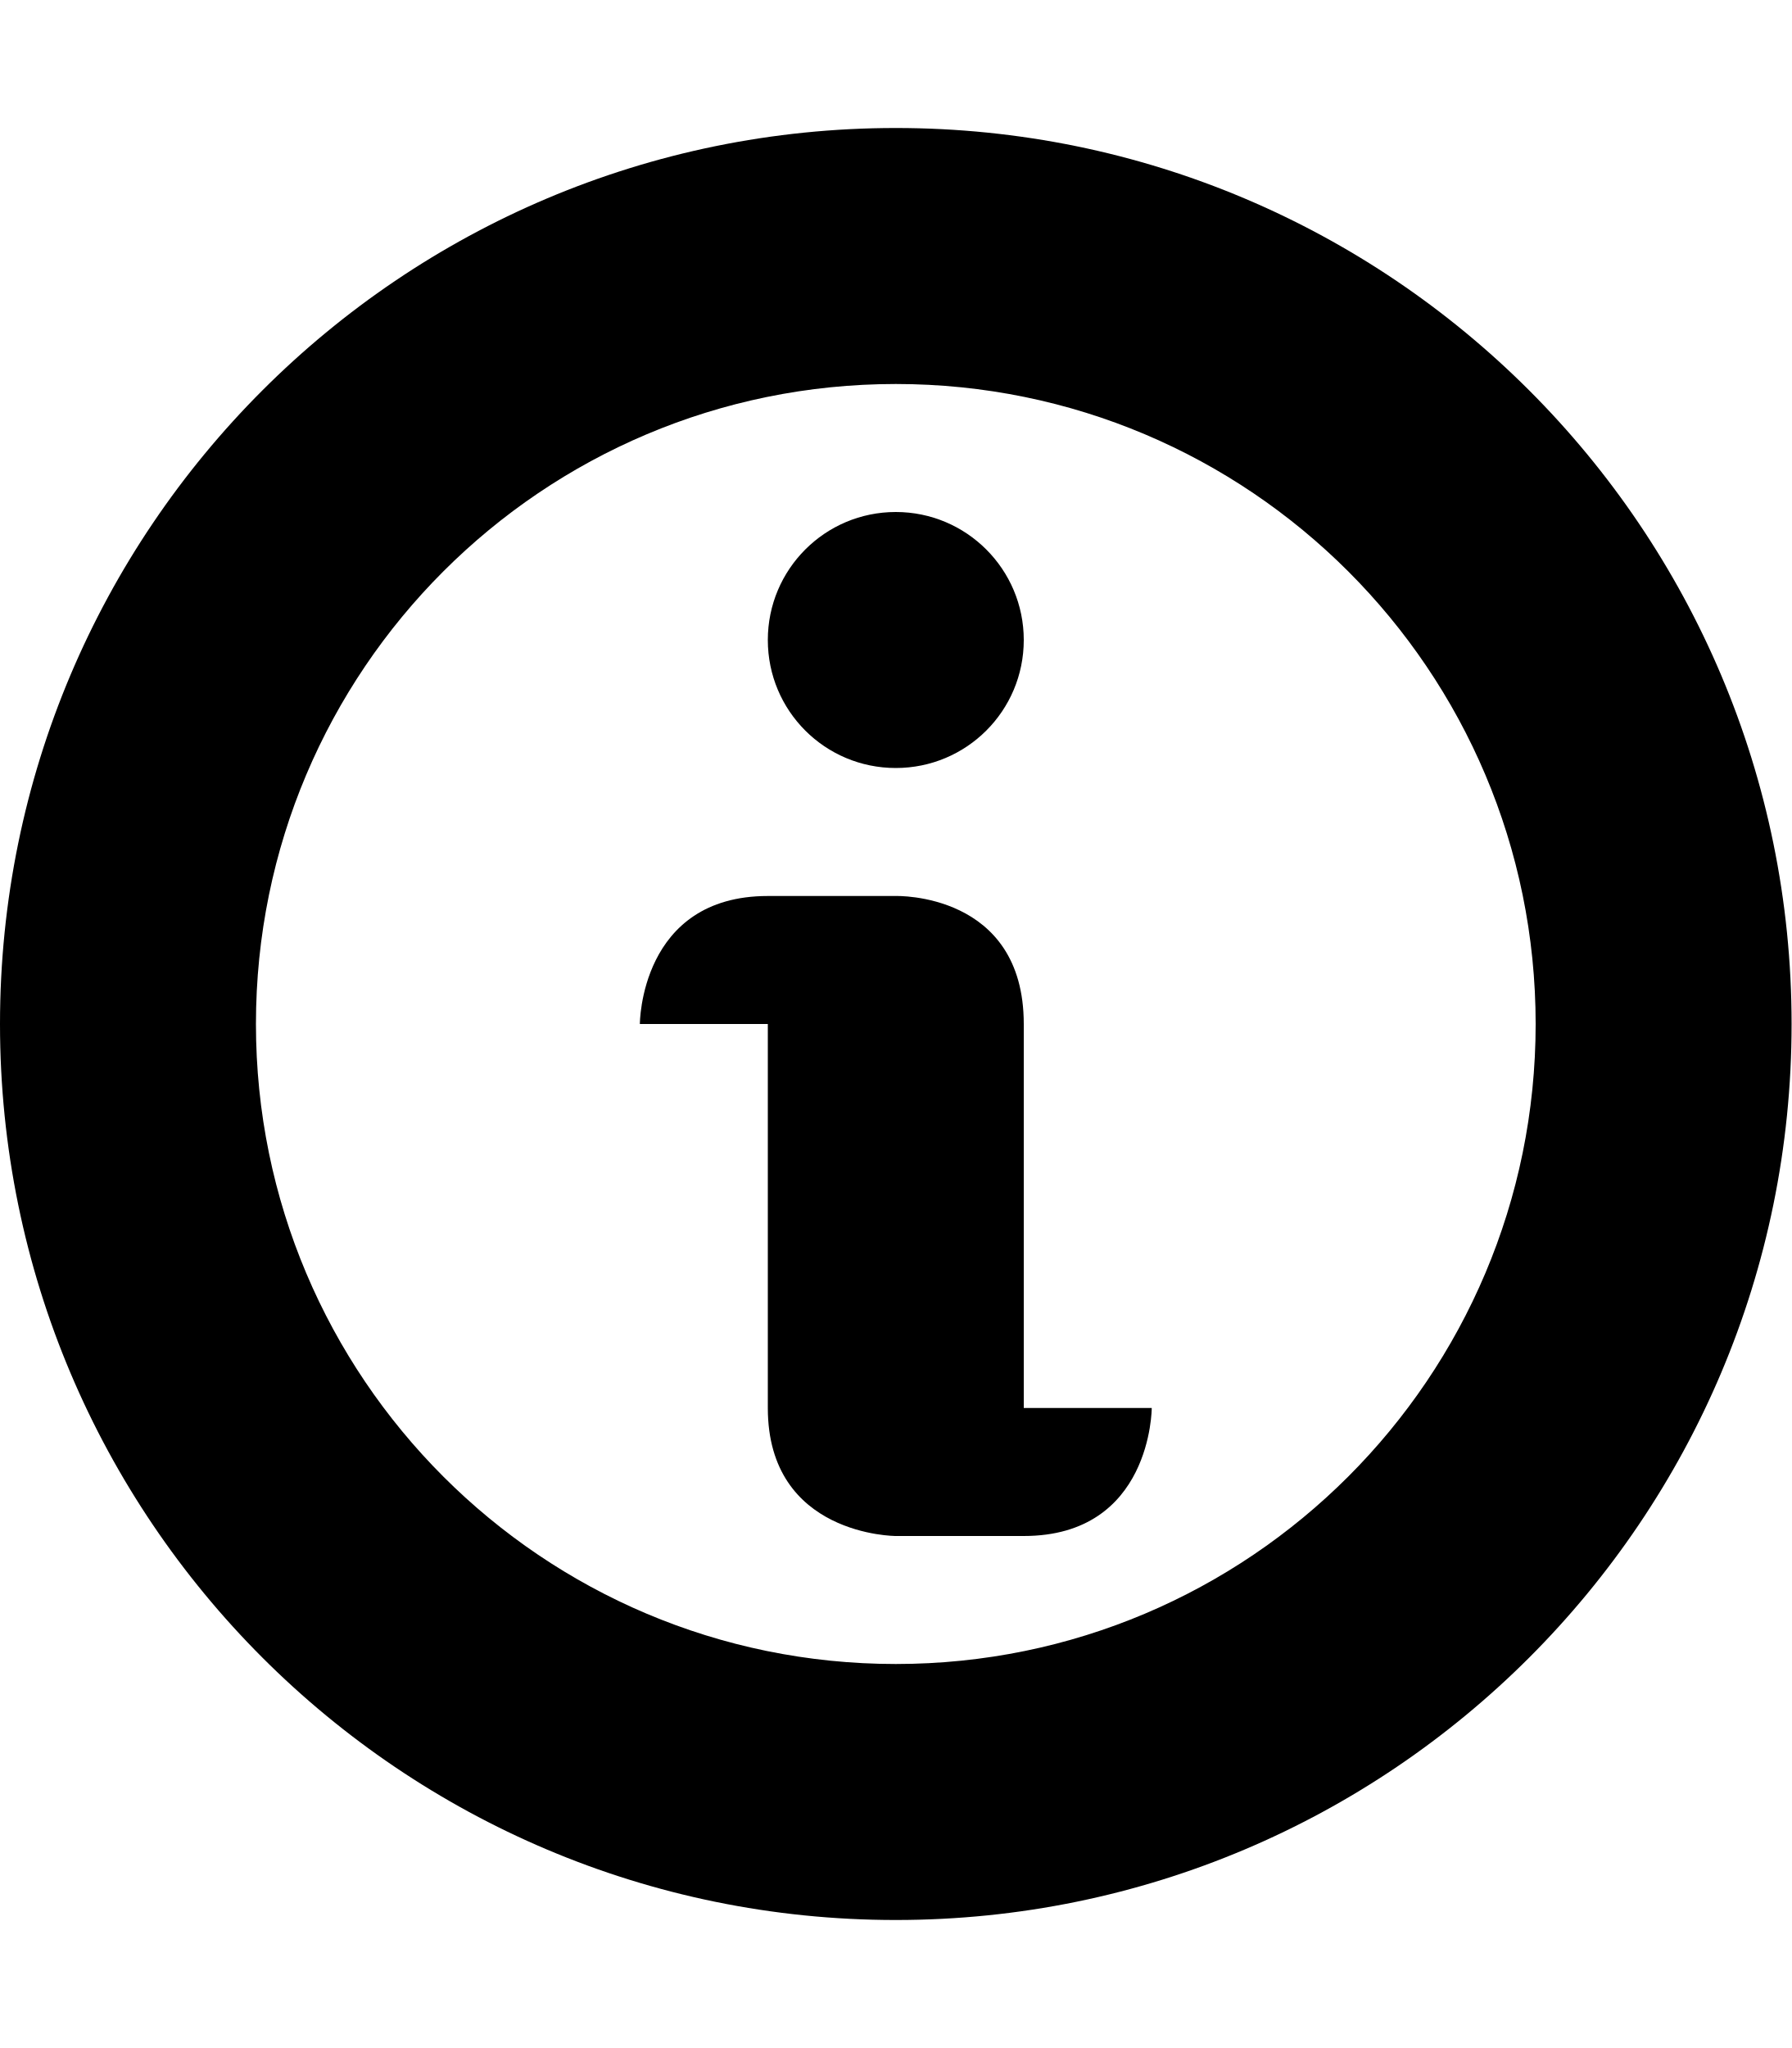
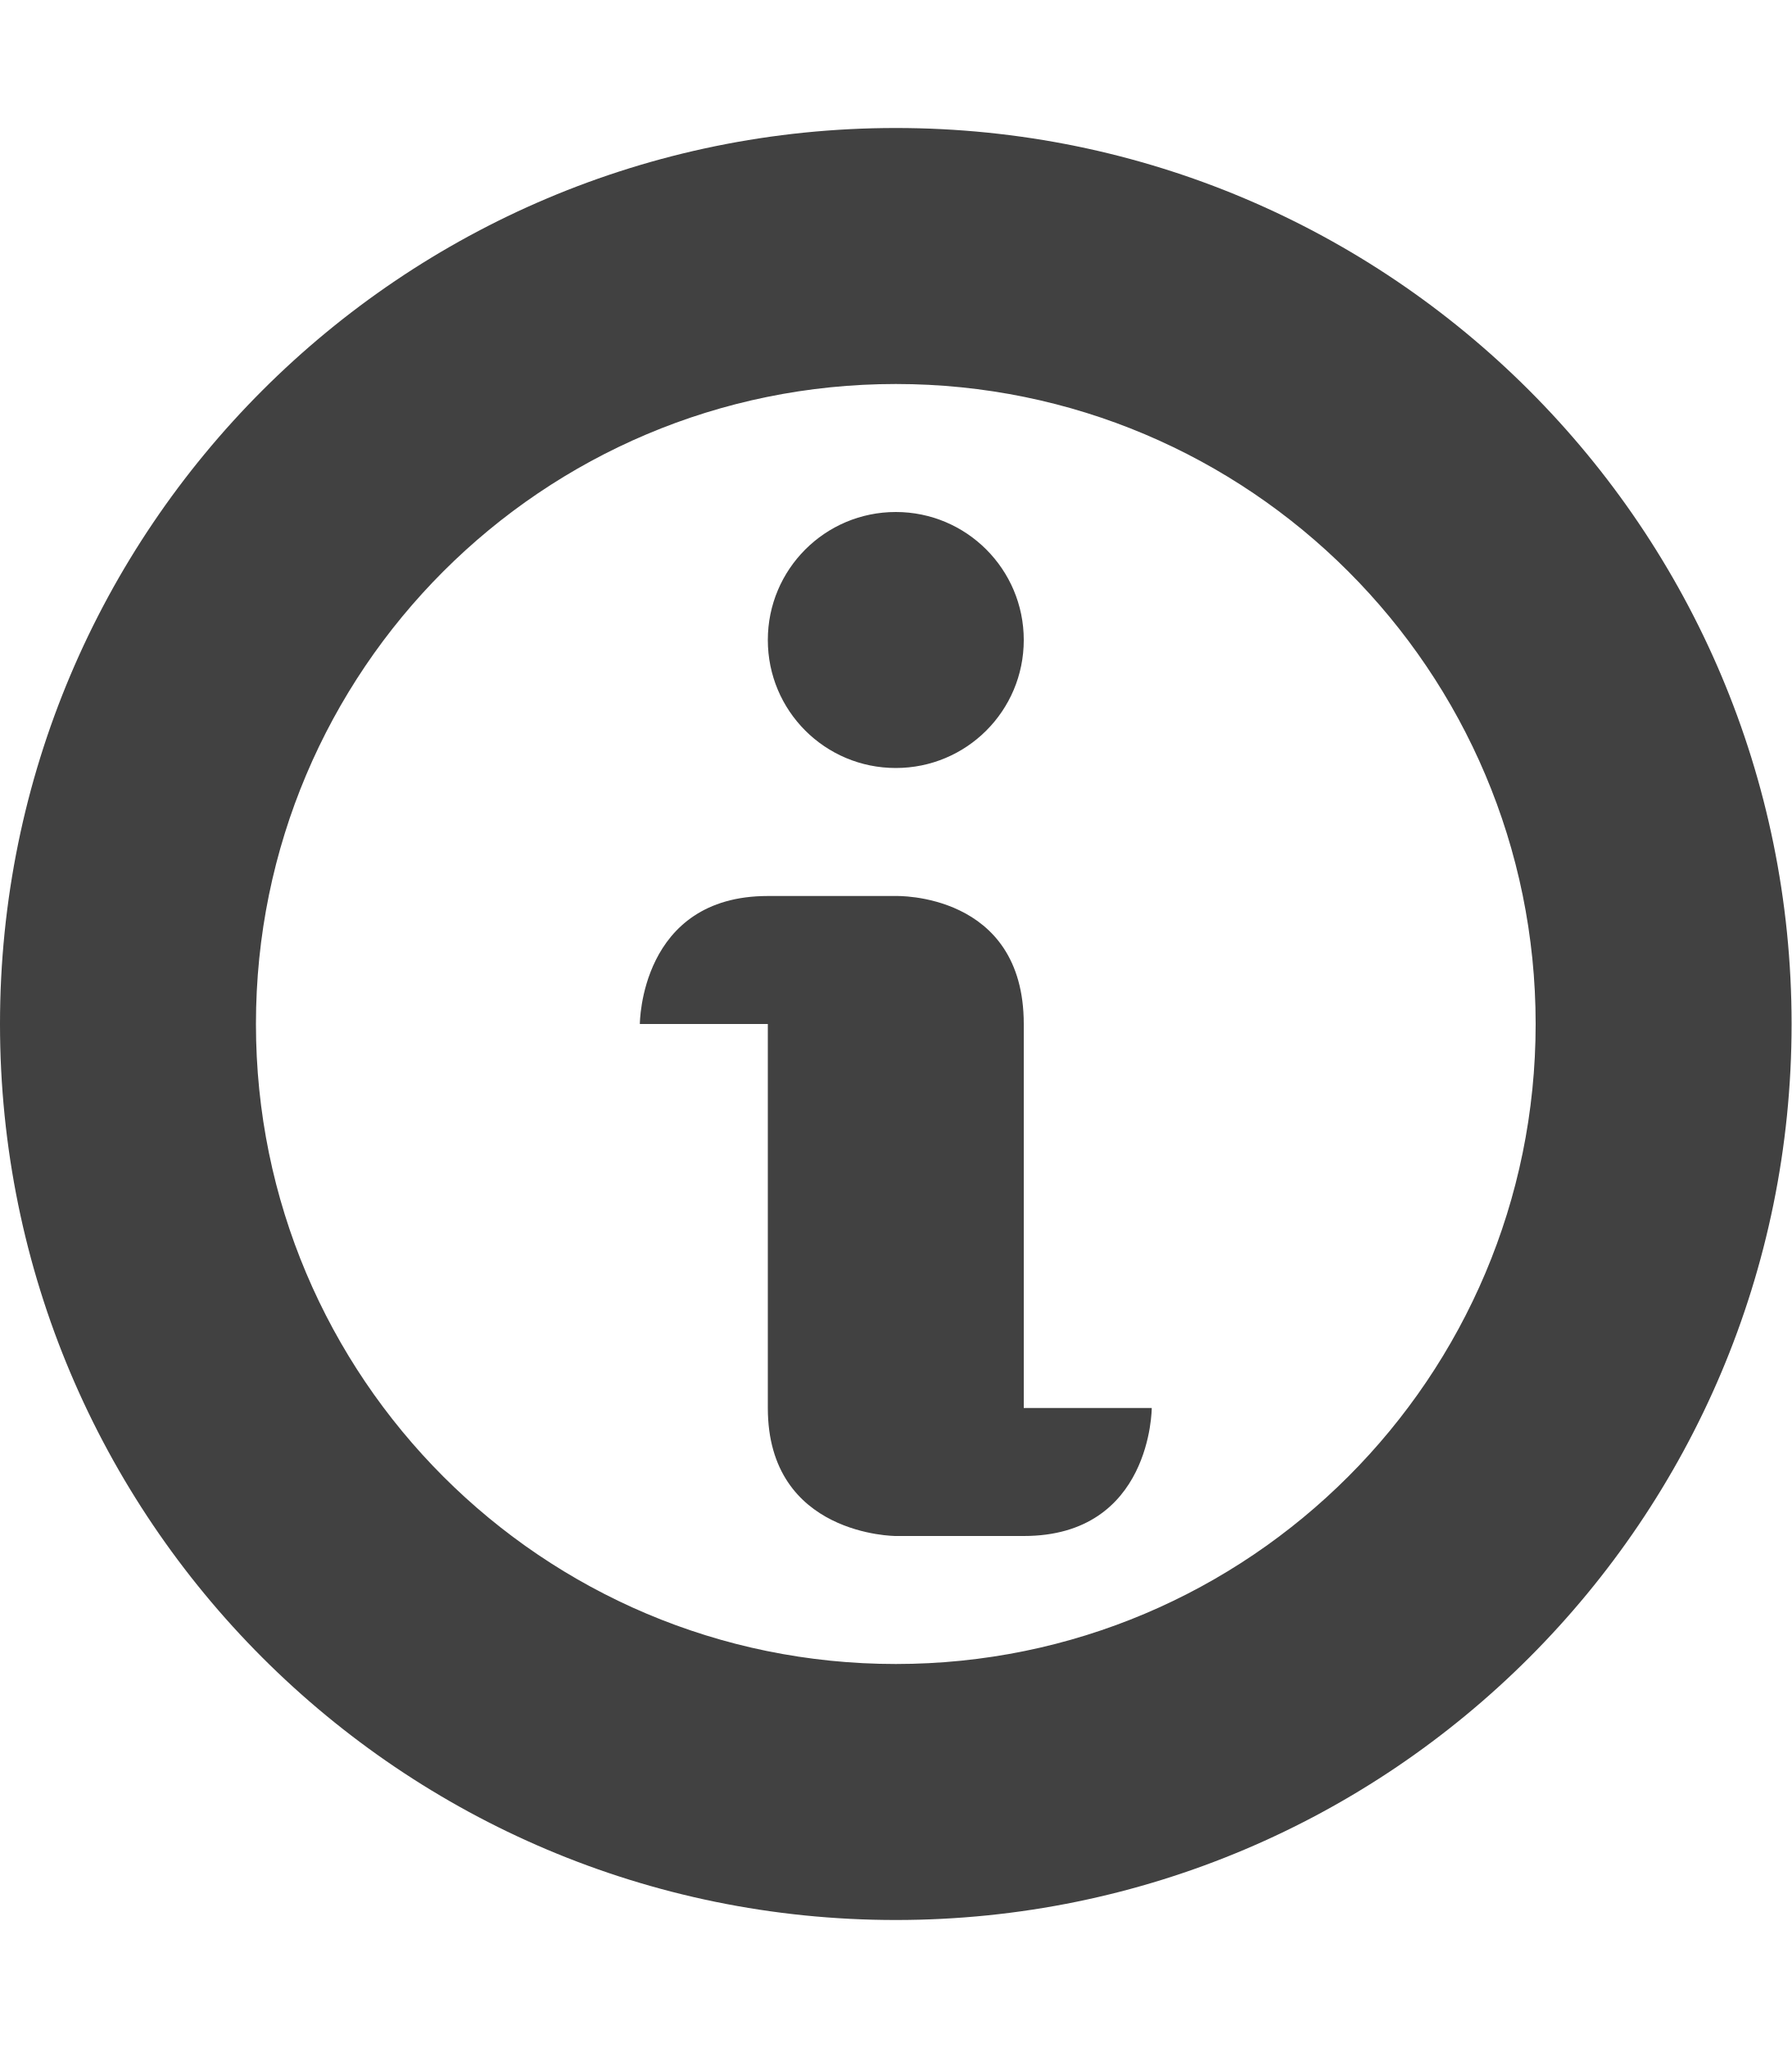
- <svg xmlns="http://www.w3.org/2000/svg" height="1024" width="896">
+ <svg xmlns="http://www.w3.org/2000/svg" fill="#414141" height="1024" width="896">
  <path d="M448 384c35.375 0 64-28.594 64-64 0-35.312-28.625-64-64-64-35.406 0-64 28.688-64 64C384 355.406 412.594 384 448 384zM448 64C200.562 64 0 264.562 0 512c0 247.438 200.562 448 448 448 247.438 0 448-200.562 448-448C896 264.562 695.438 64 448 64zM448 832c-176.781 0-320-143.25-320-320 0-176.781 143.219-320 320-320 176.75 0 320 143.219 320 320C768 688.75 624.75 832 448 832zM512 512c0-66-64-64-64-64s0 0-64 0-64 64-64 64h64c0 0 0 128 0 192s64 64 64 64 0 0 64 0 64-64 64-64h-64C512 704 512 578 512 512z" />
</svg>
